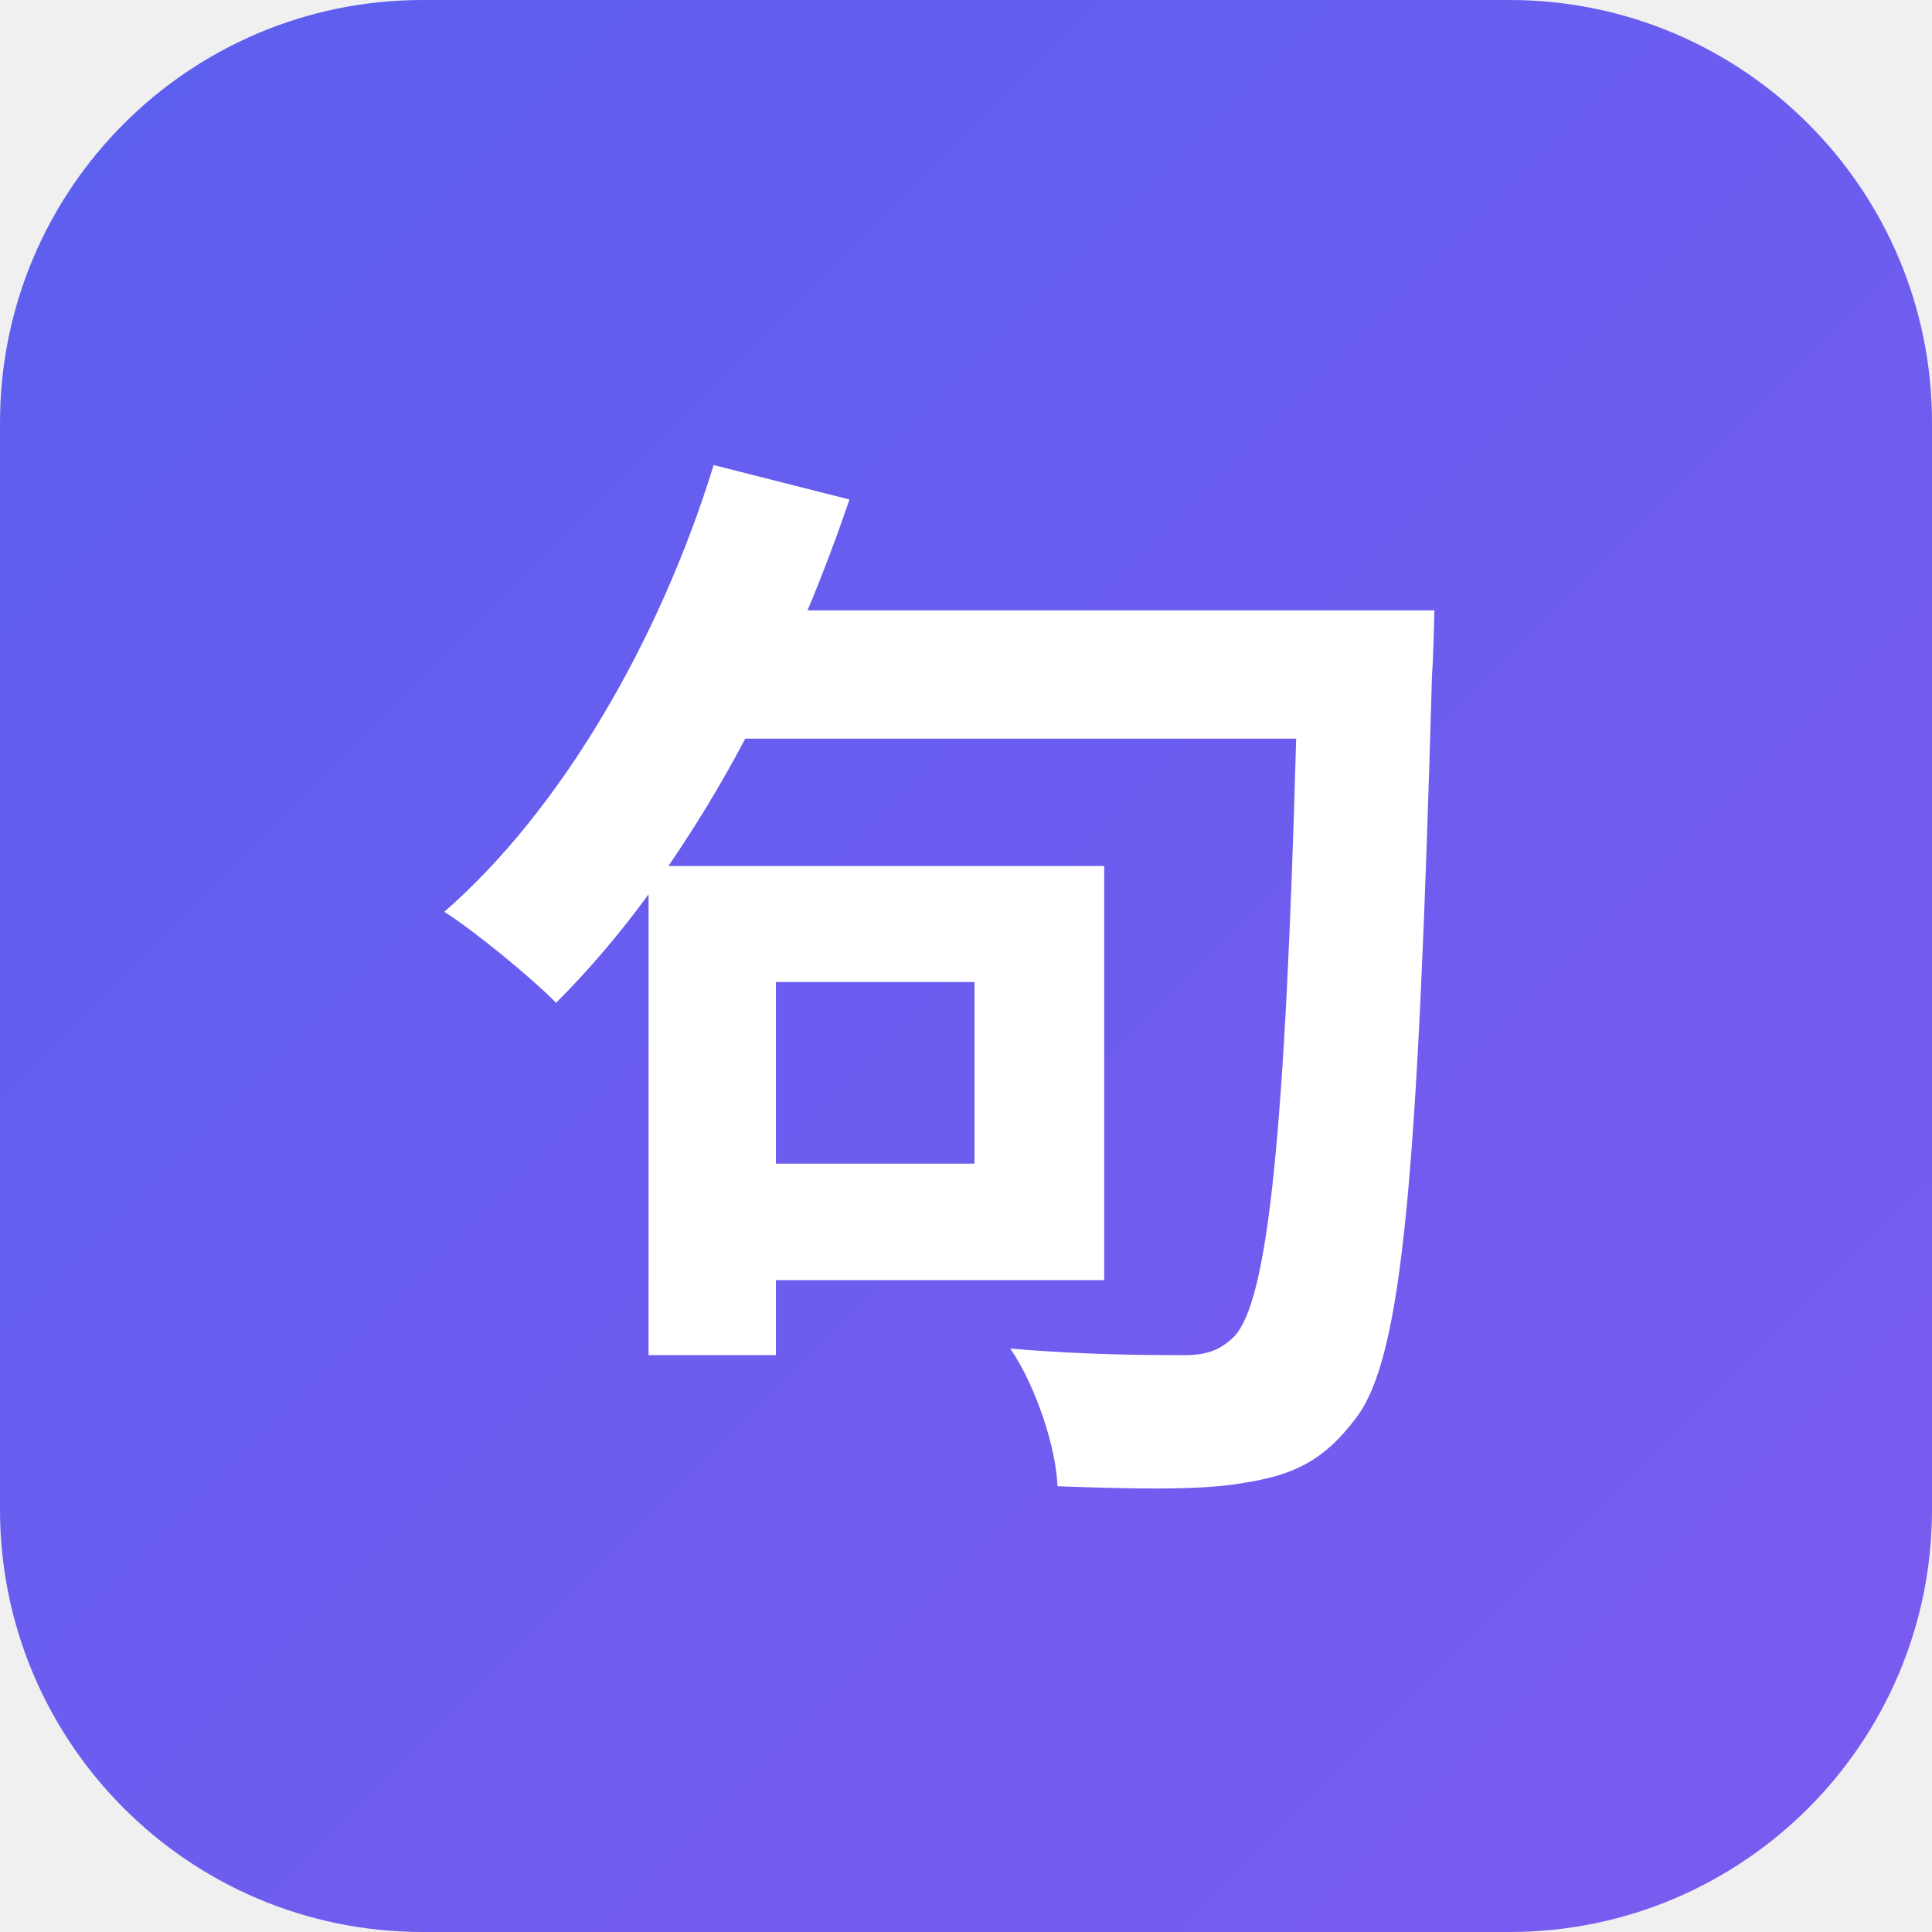
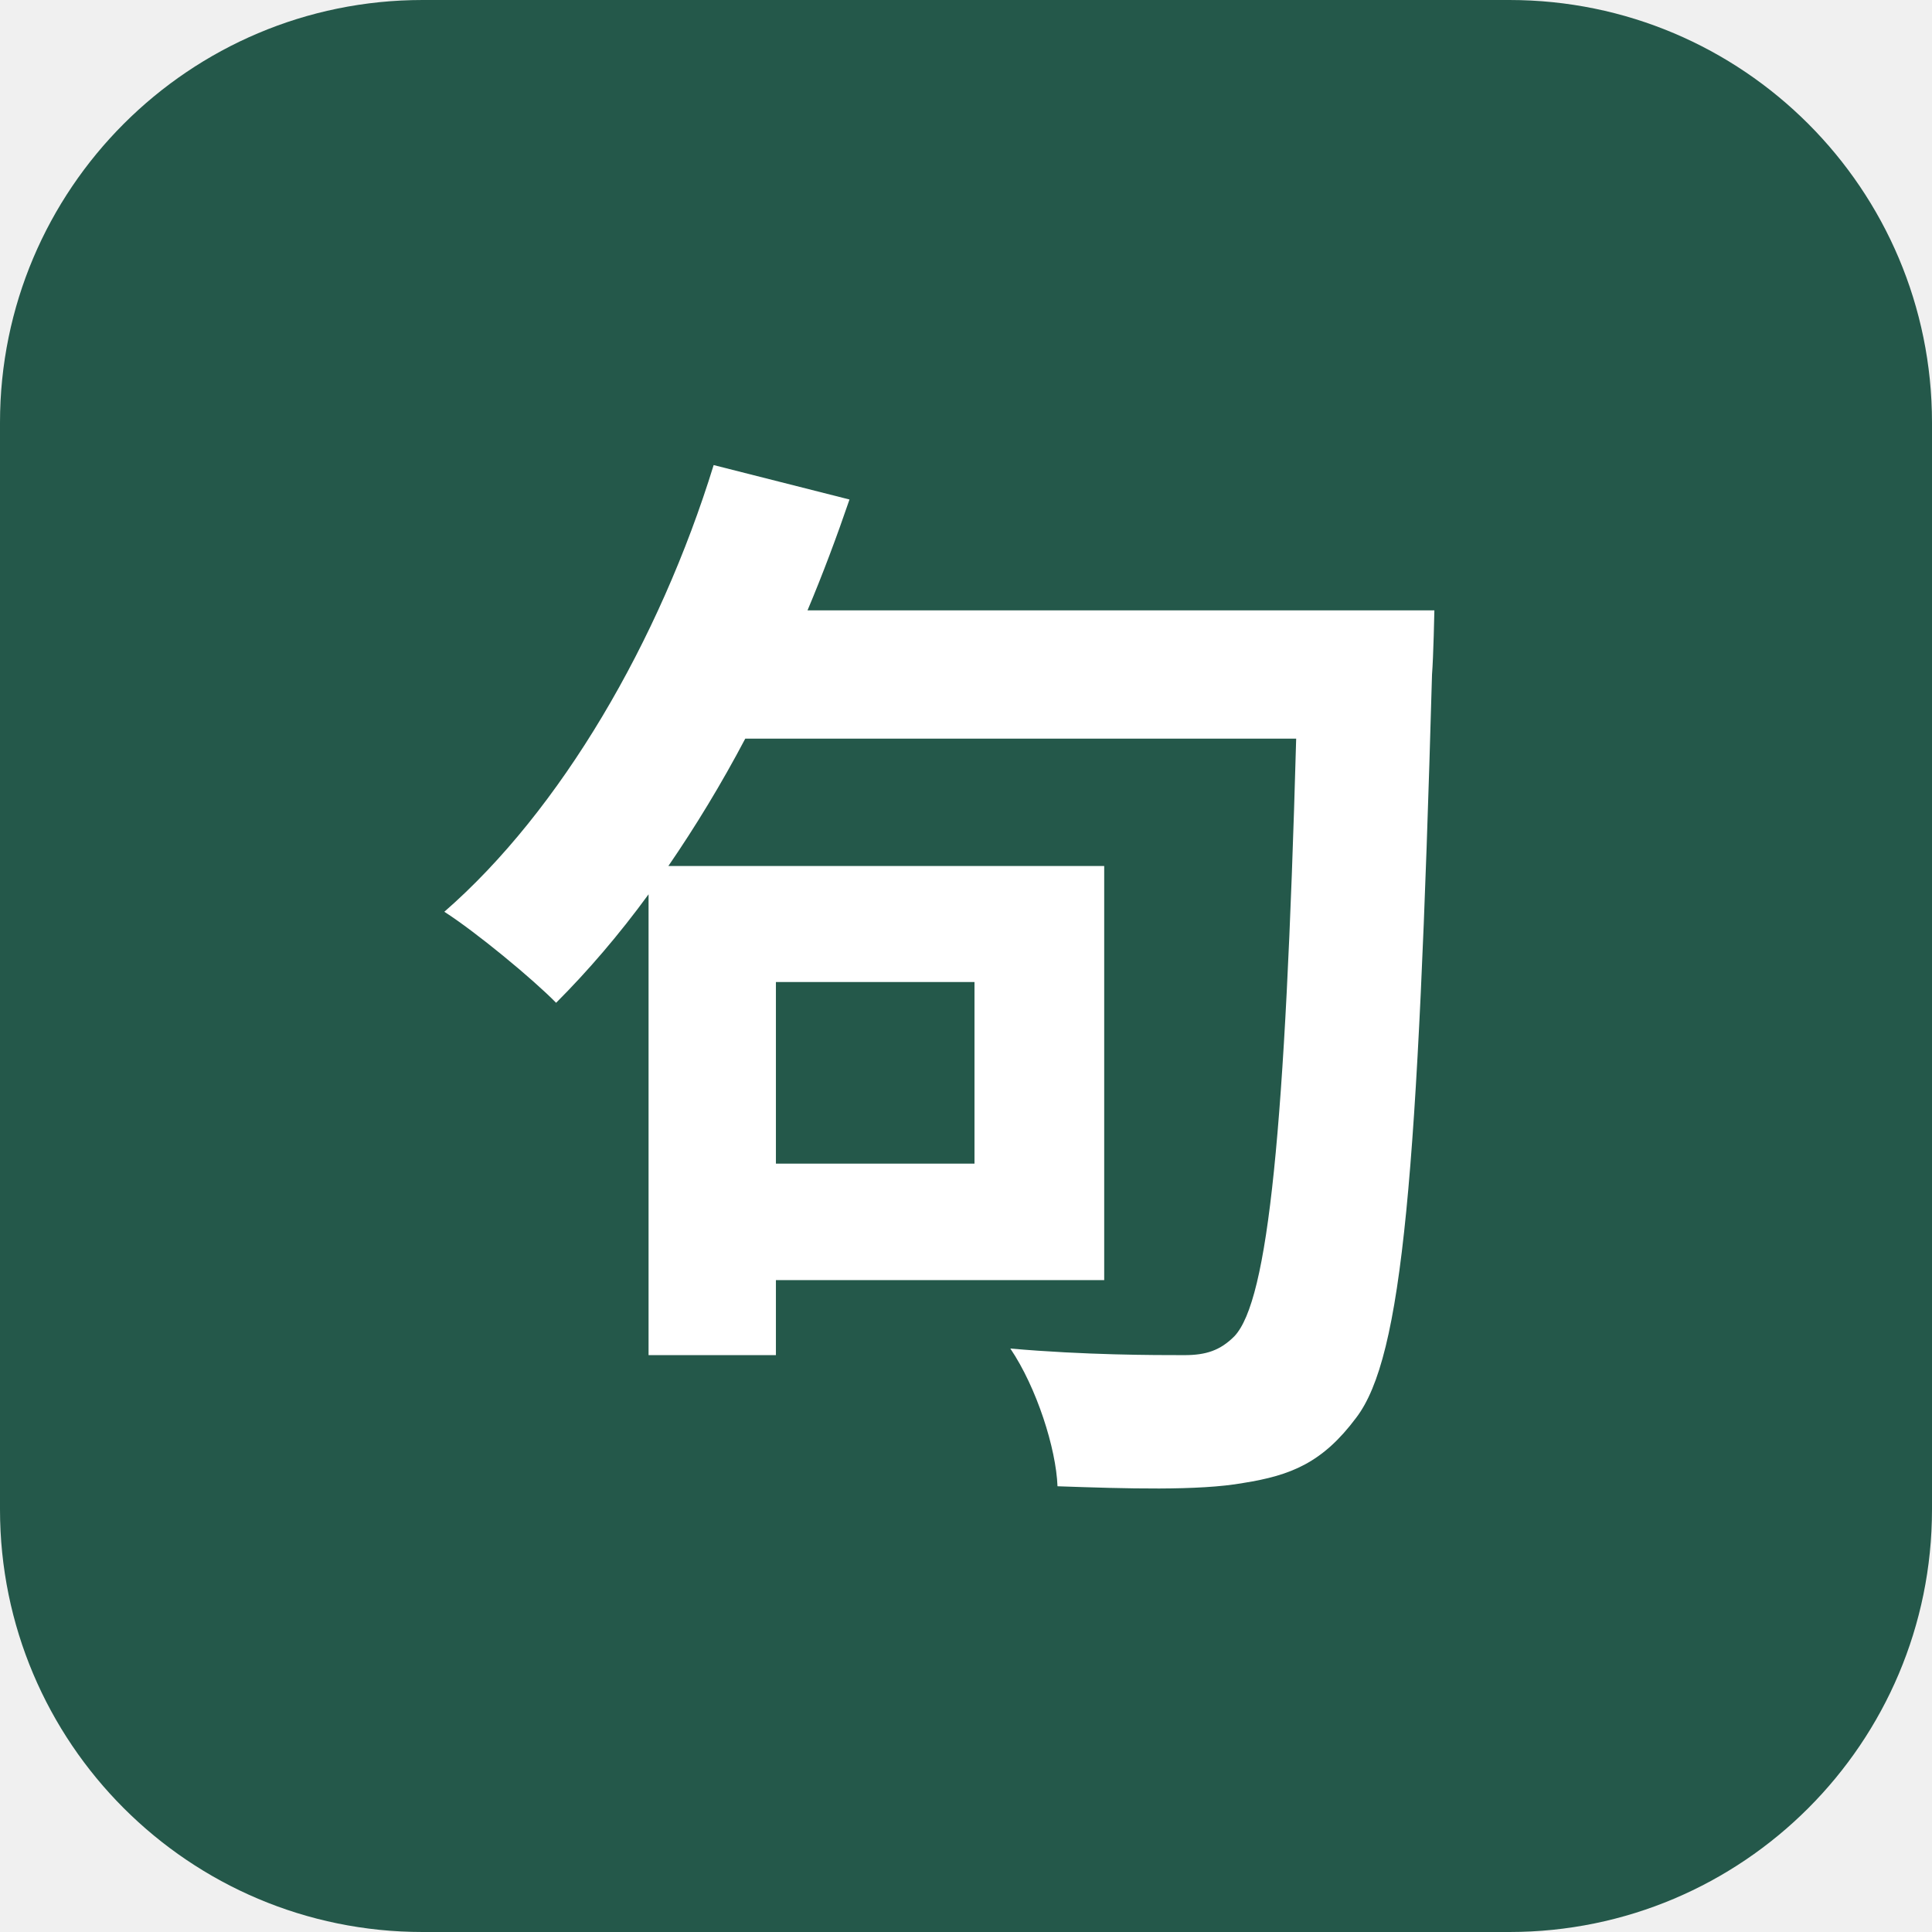
<svg xmlns="http://www.w3.org/2000/svg" viewBox="0 0 64 64">
-   <defs>
-     <linearGradient id="g" x1="0" y1="0" x2="1" y2="1">
-       <stop offset="0" stop-color="#5b5fef" />
-       <stop offset="1" stop-color="#7c5bef" />
-     </linearGradient>
-   </defs>
-   <rect width="64" height="64" rx="14" fill="url(#g)" />
+   <rect width="64" height="64" rx="14" fill="#24584a" />
  <text x="32" y="46" font-family="PingFang SC,Microsoft YaHei,sans-serif" font-size="36" font-weight="700" fill="#fff" text-anchor="middle">句</text>
</svg>
